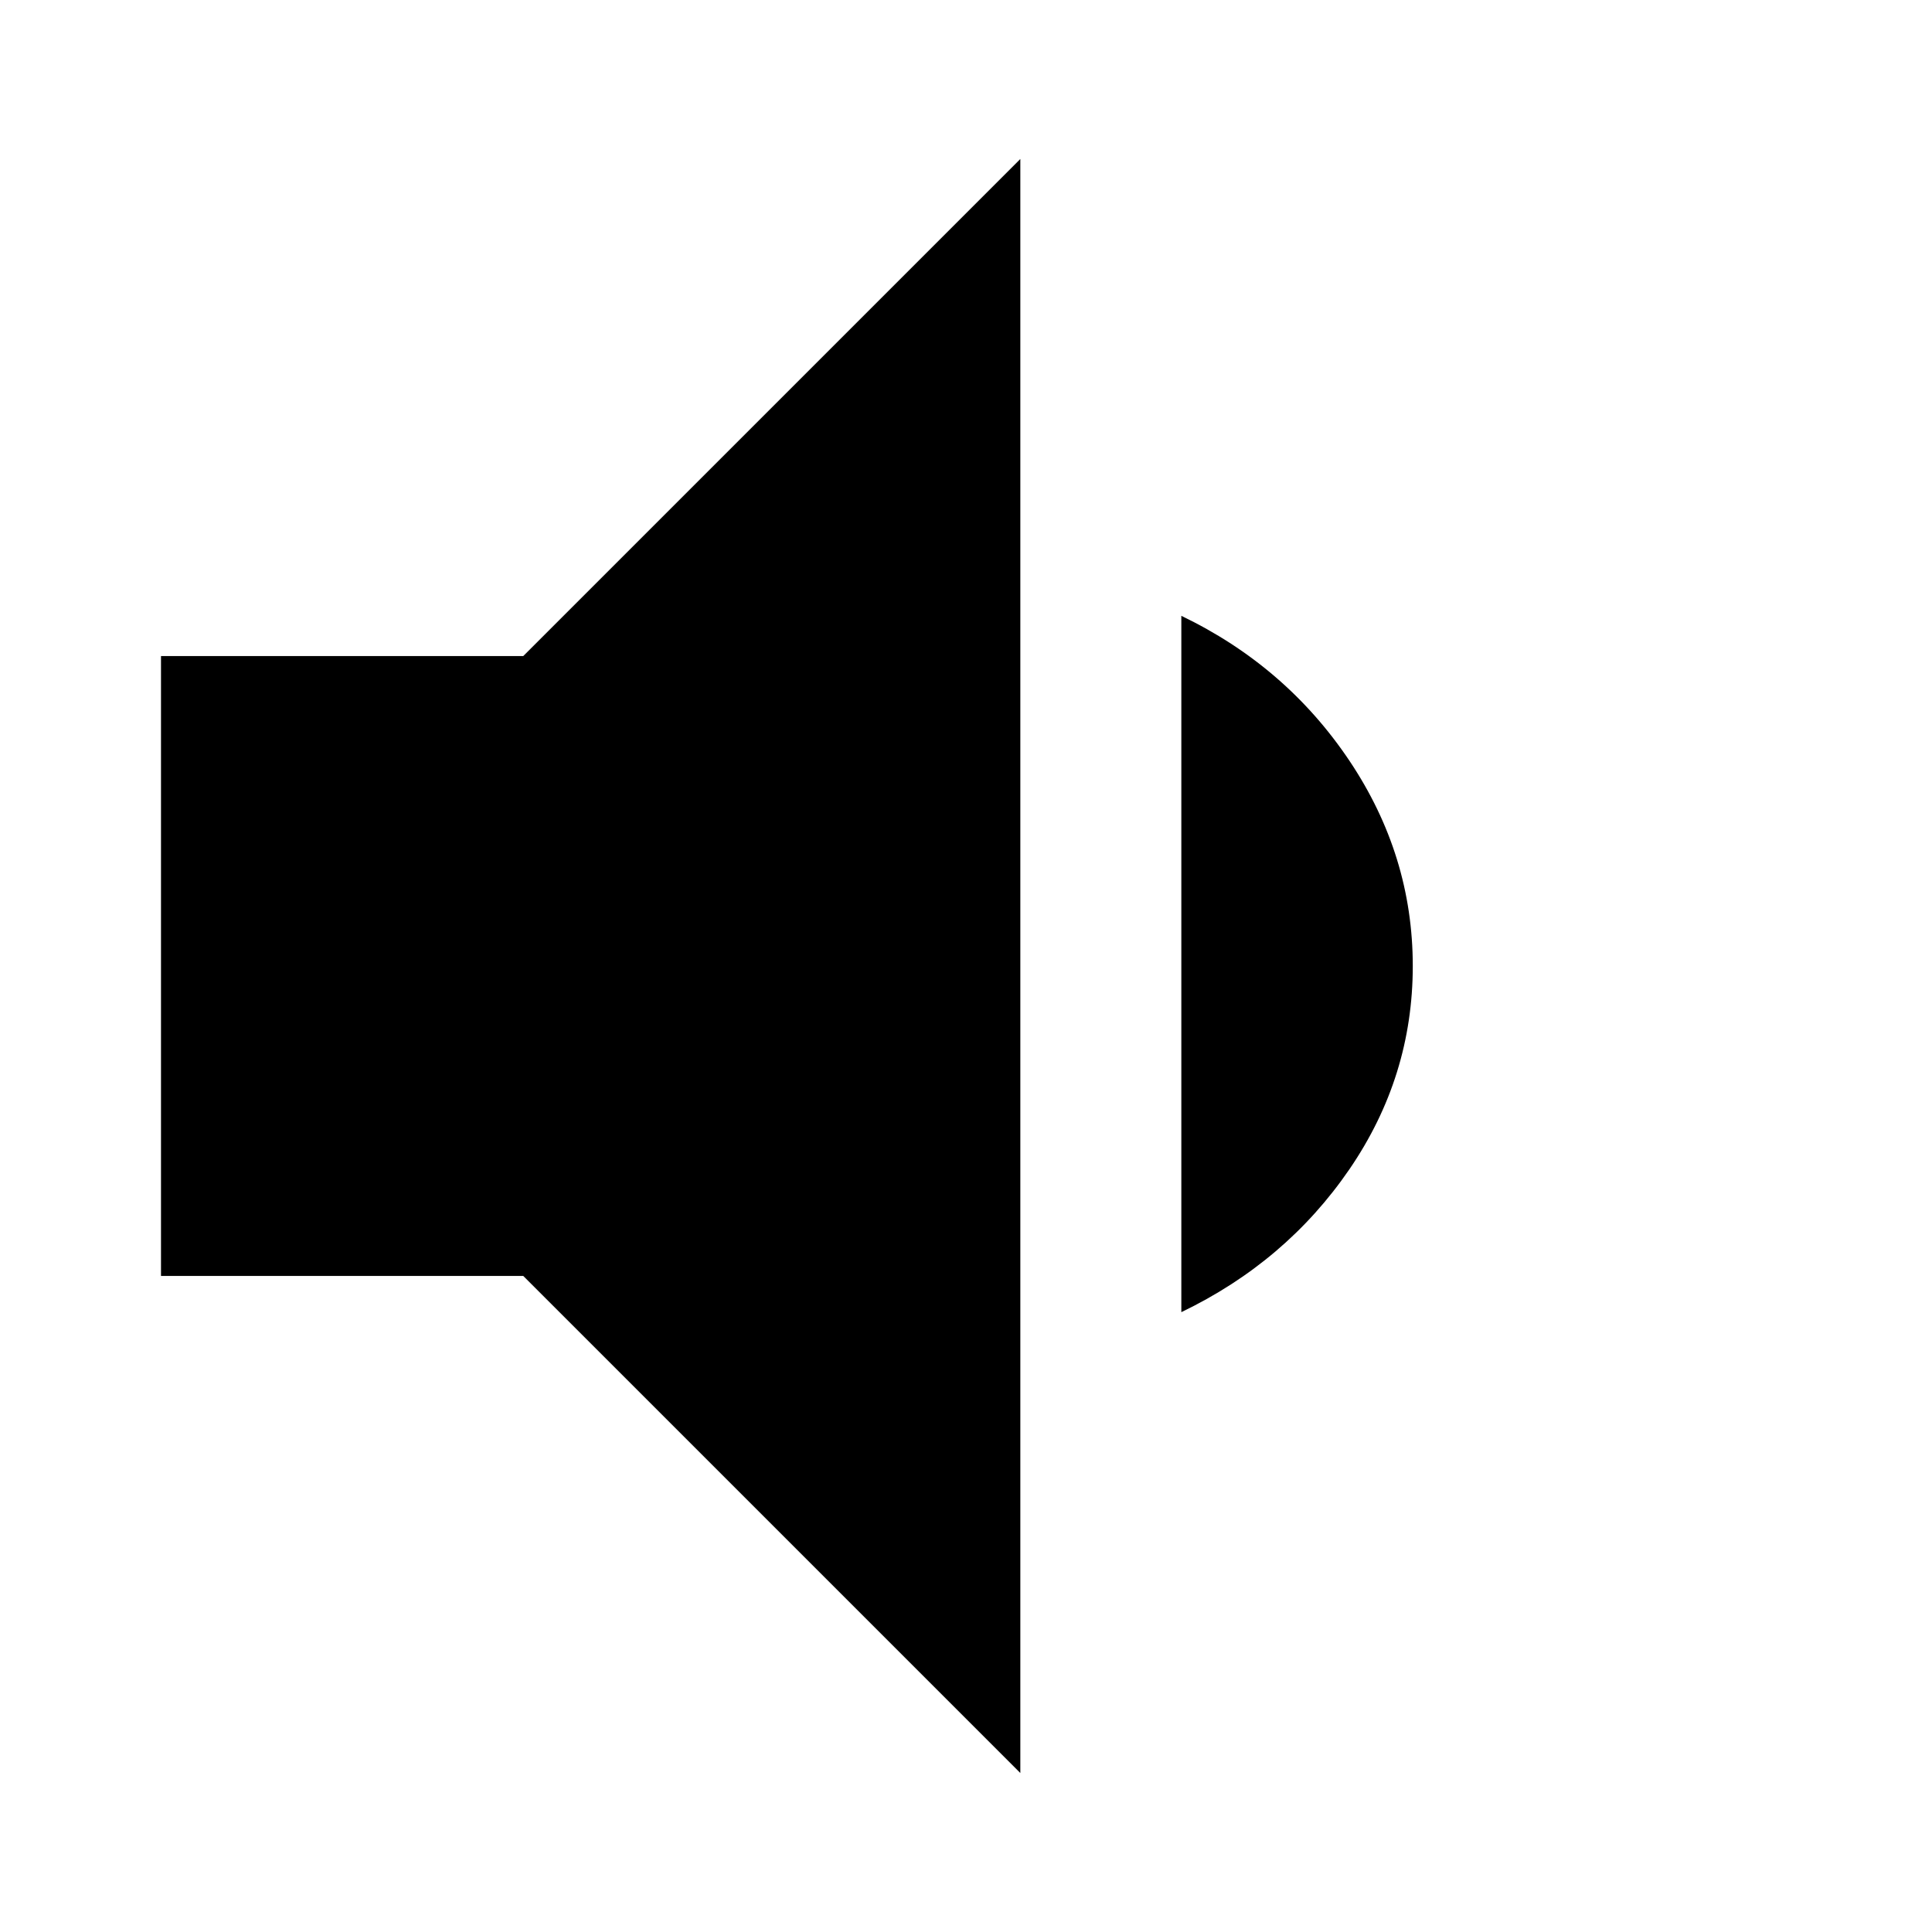
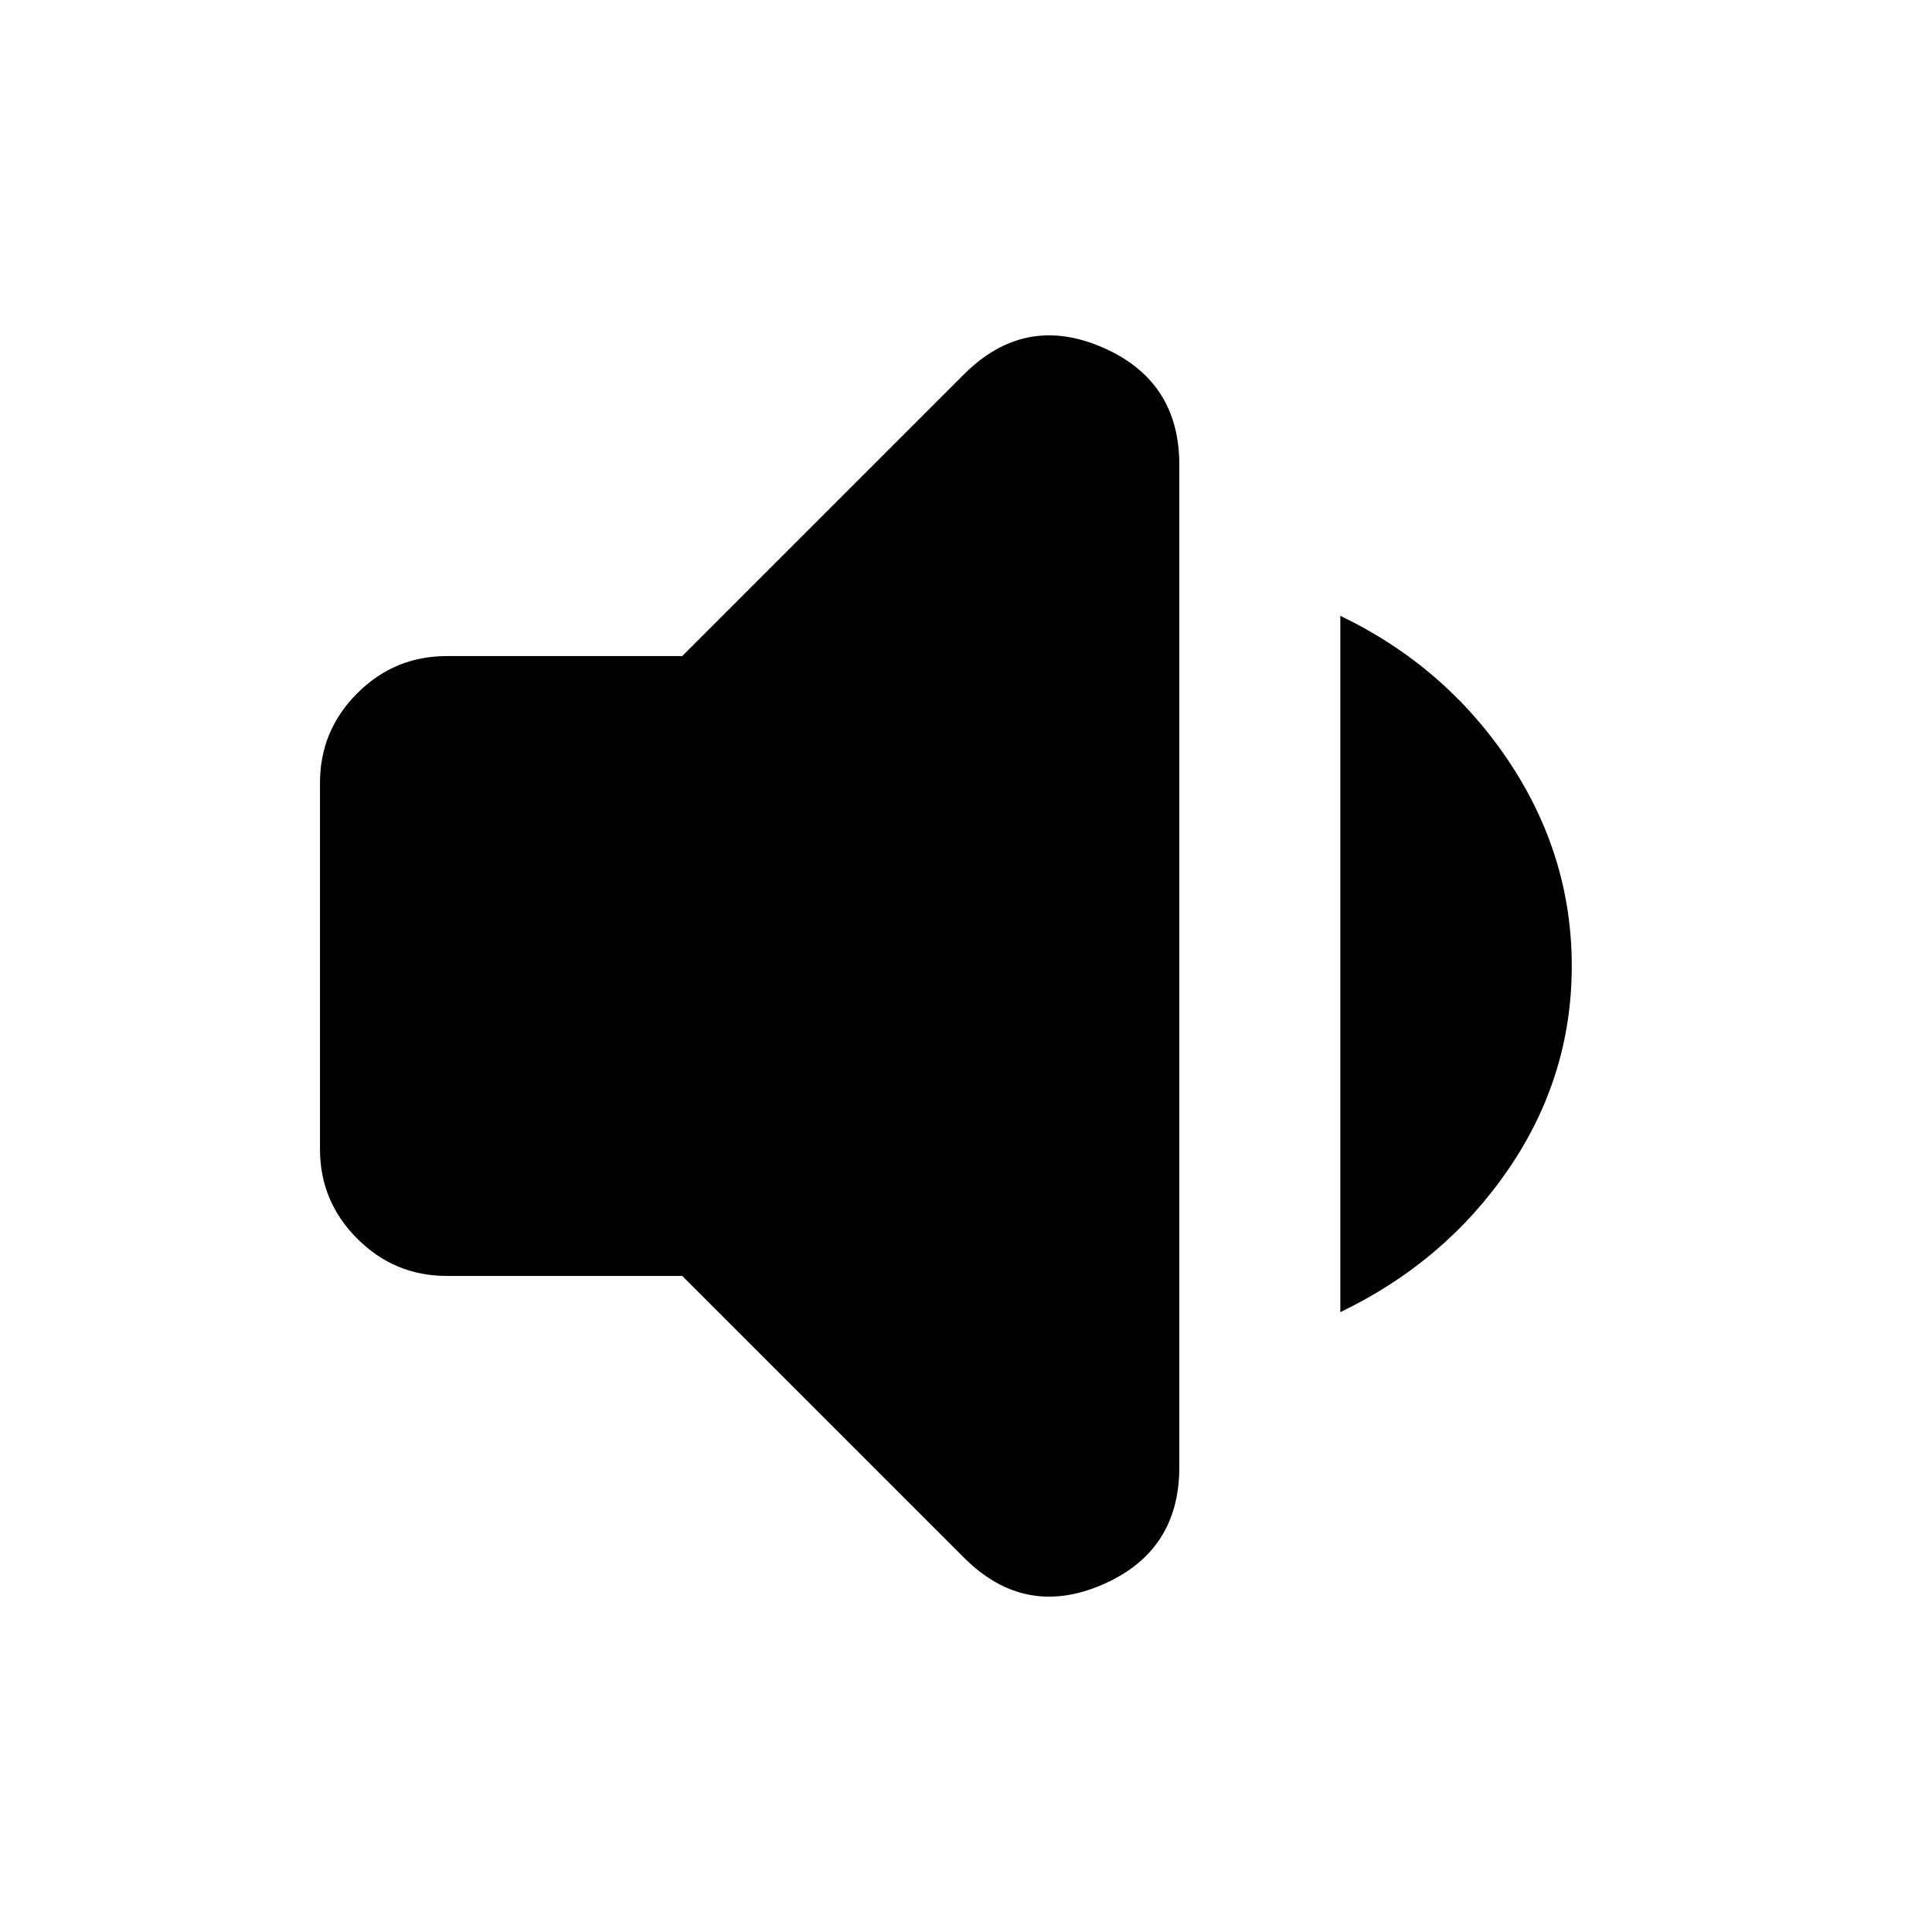
<svg xmlns="http://www.w3.org/2000/svg" aria-hidden="true" viewBox="0 0 24 24" height="24" width="24">
-   <path d="M2 15.85v-7.7h4.5l6.175-6.175v20.05L6.5 15.85Zm12.675.45V7.65q1.3.625 2.088 1.8.787 1.175.787 2.55 0 1.375-.787 2.525-.788 1.15-2.088 1.775Z" />
+   <path d="M5.55 15.85q-.65 0-1.112-.463-.463-.462-.463-1.112v-4.55q0-.65.463-1.113Q4.9 8.15 5.55 8.15h2.925l3.5-3.5q.75-.75 1.713-.338.962.413.962 1.463v12.45q0 1.05-.962 1.463-.963.412-1.713-.338l-3.5-3.5Zm11.1.45V7.65q1.3.625 2.088 1.8.787 1.175.787 2.55 0 1.375-.787 2.525-.788 1.15-2.088 1.775Z" />
</svg>
